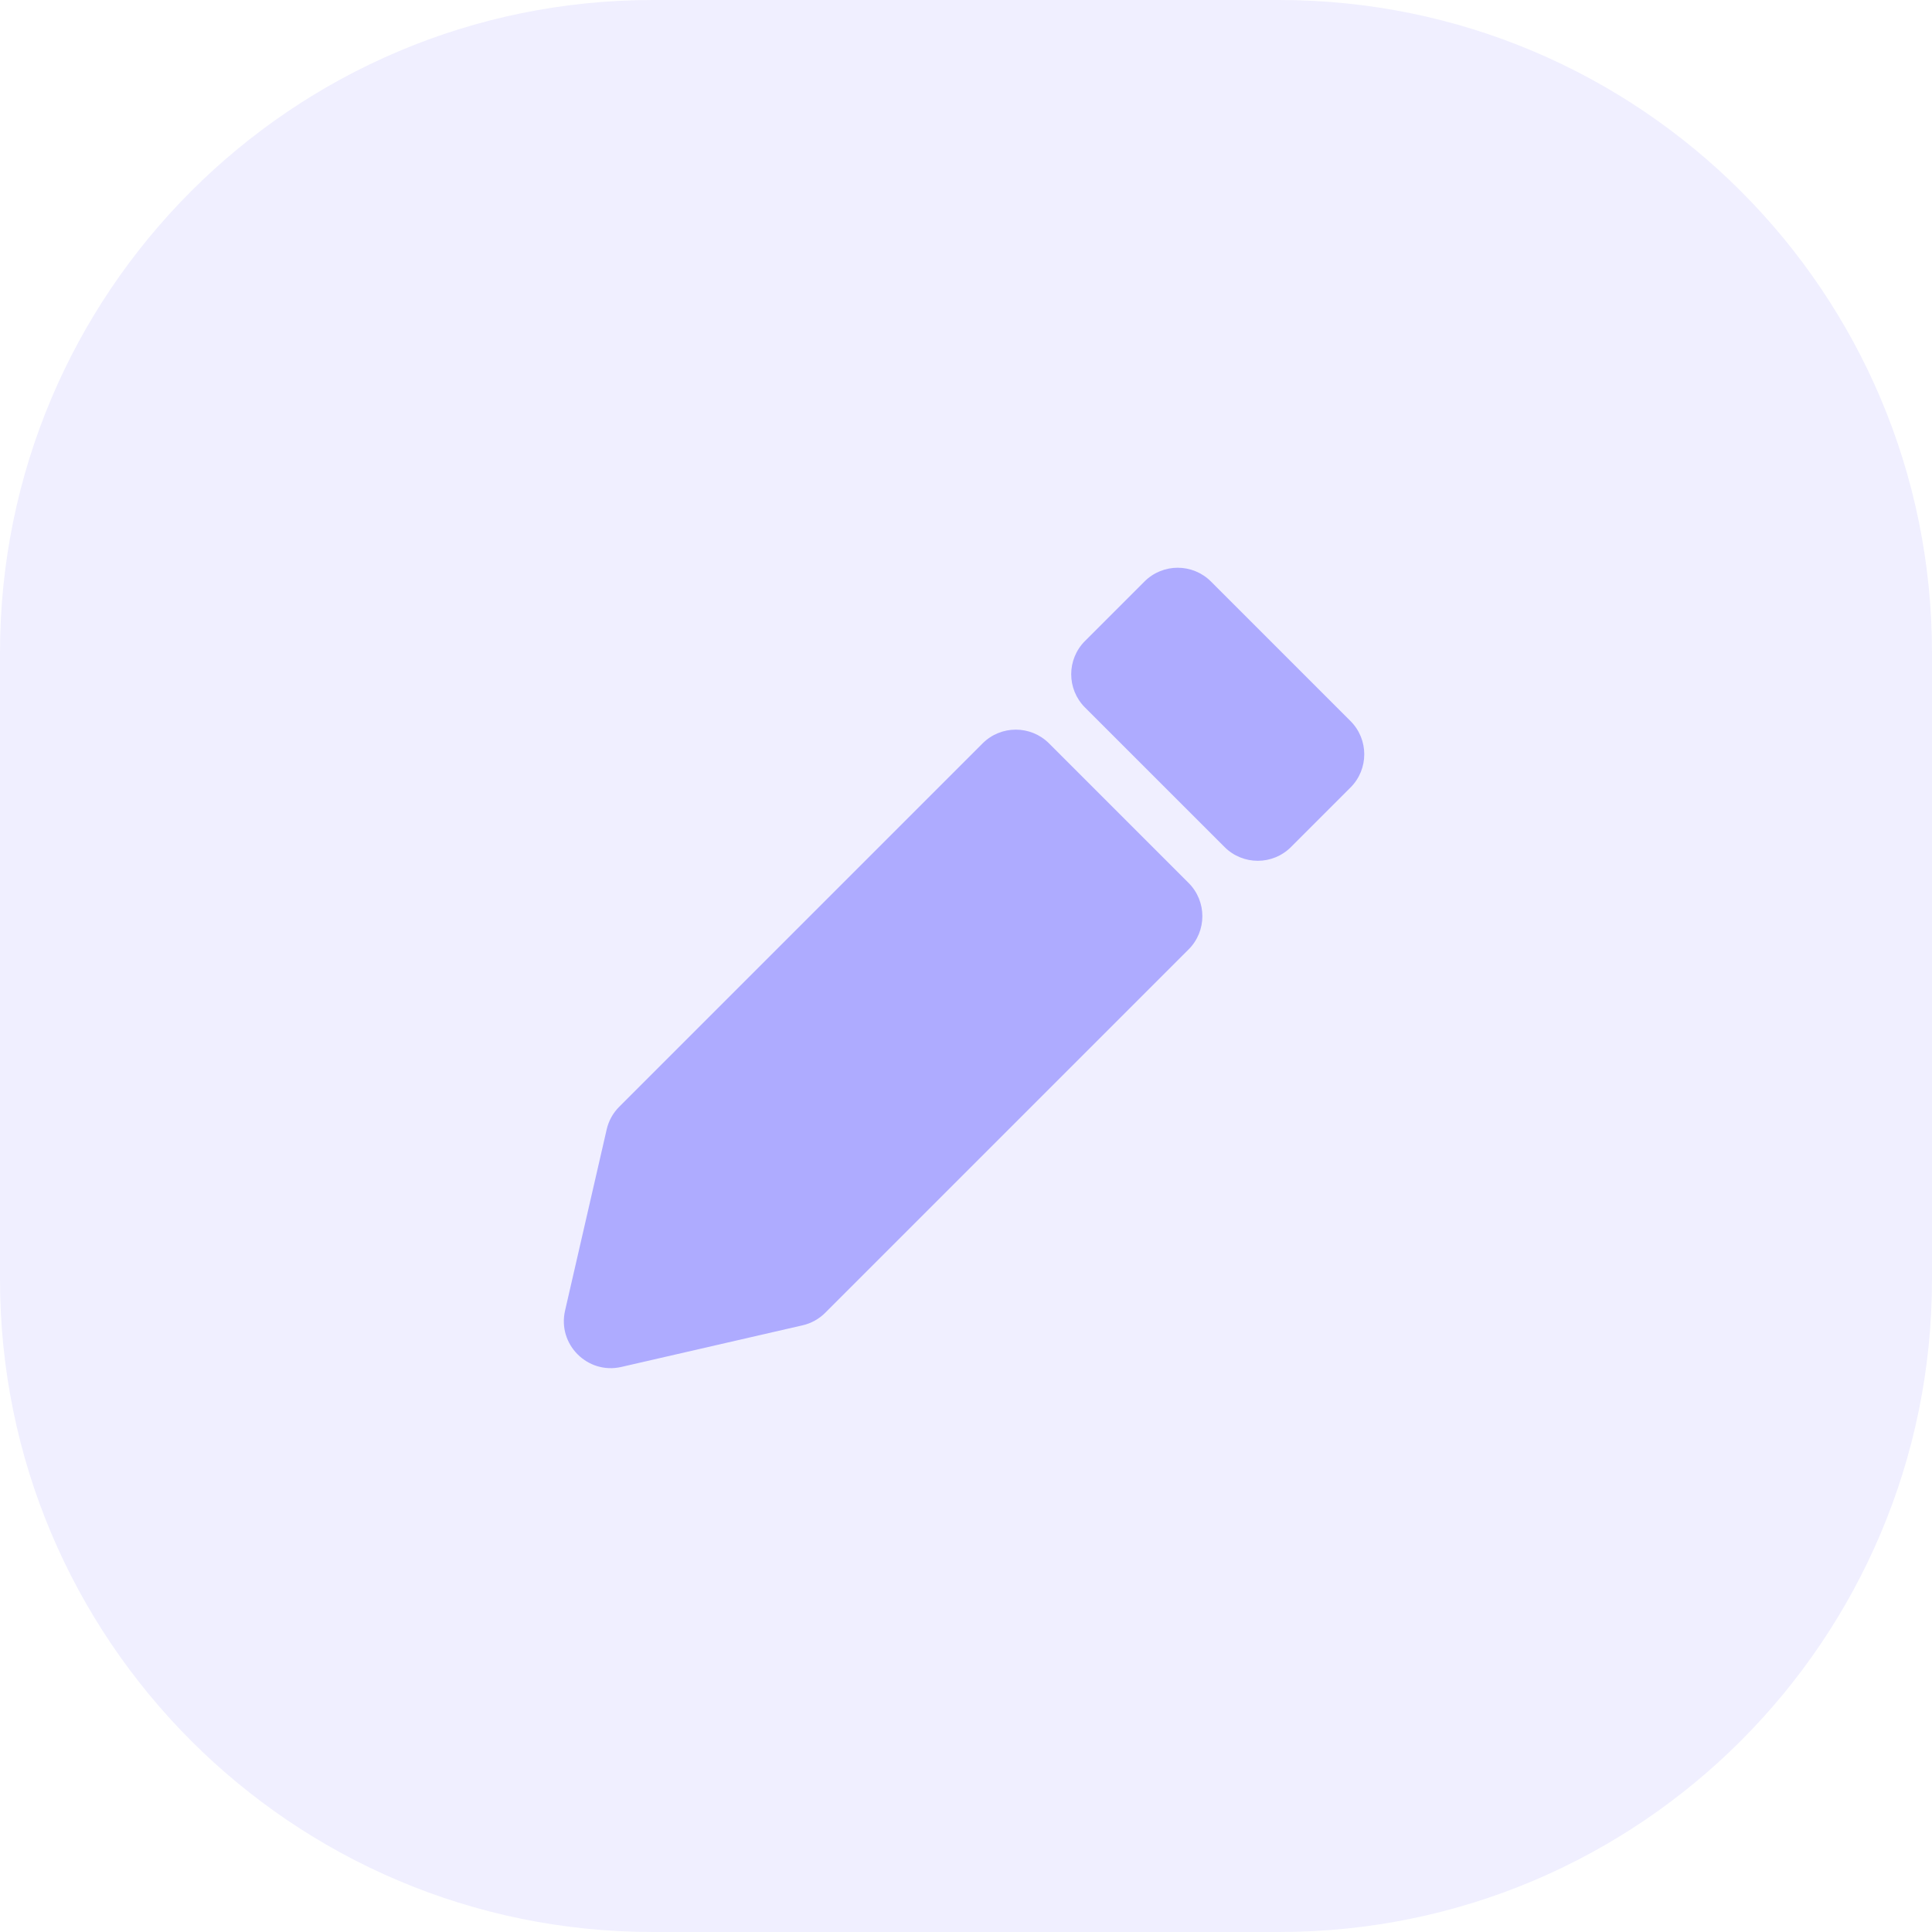
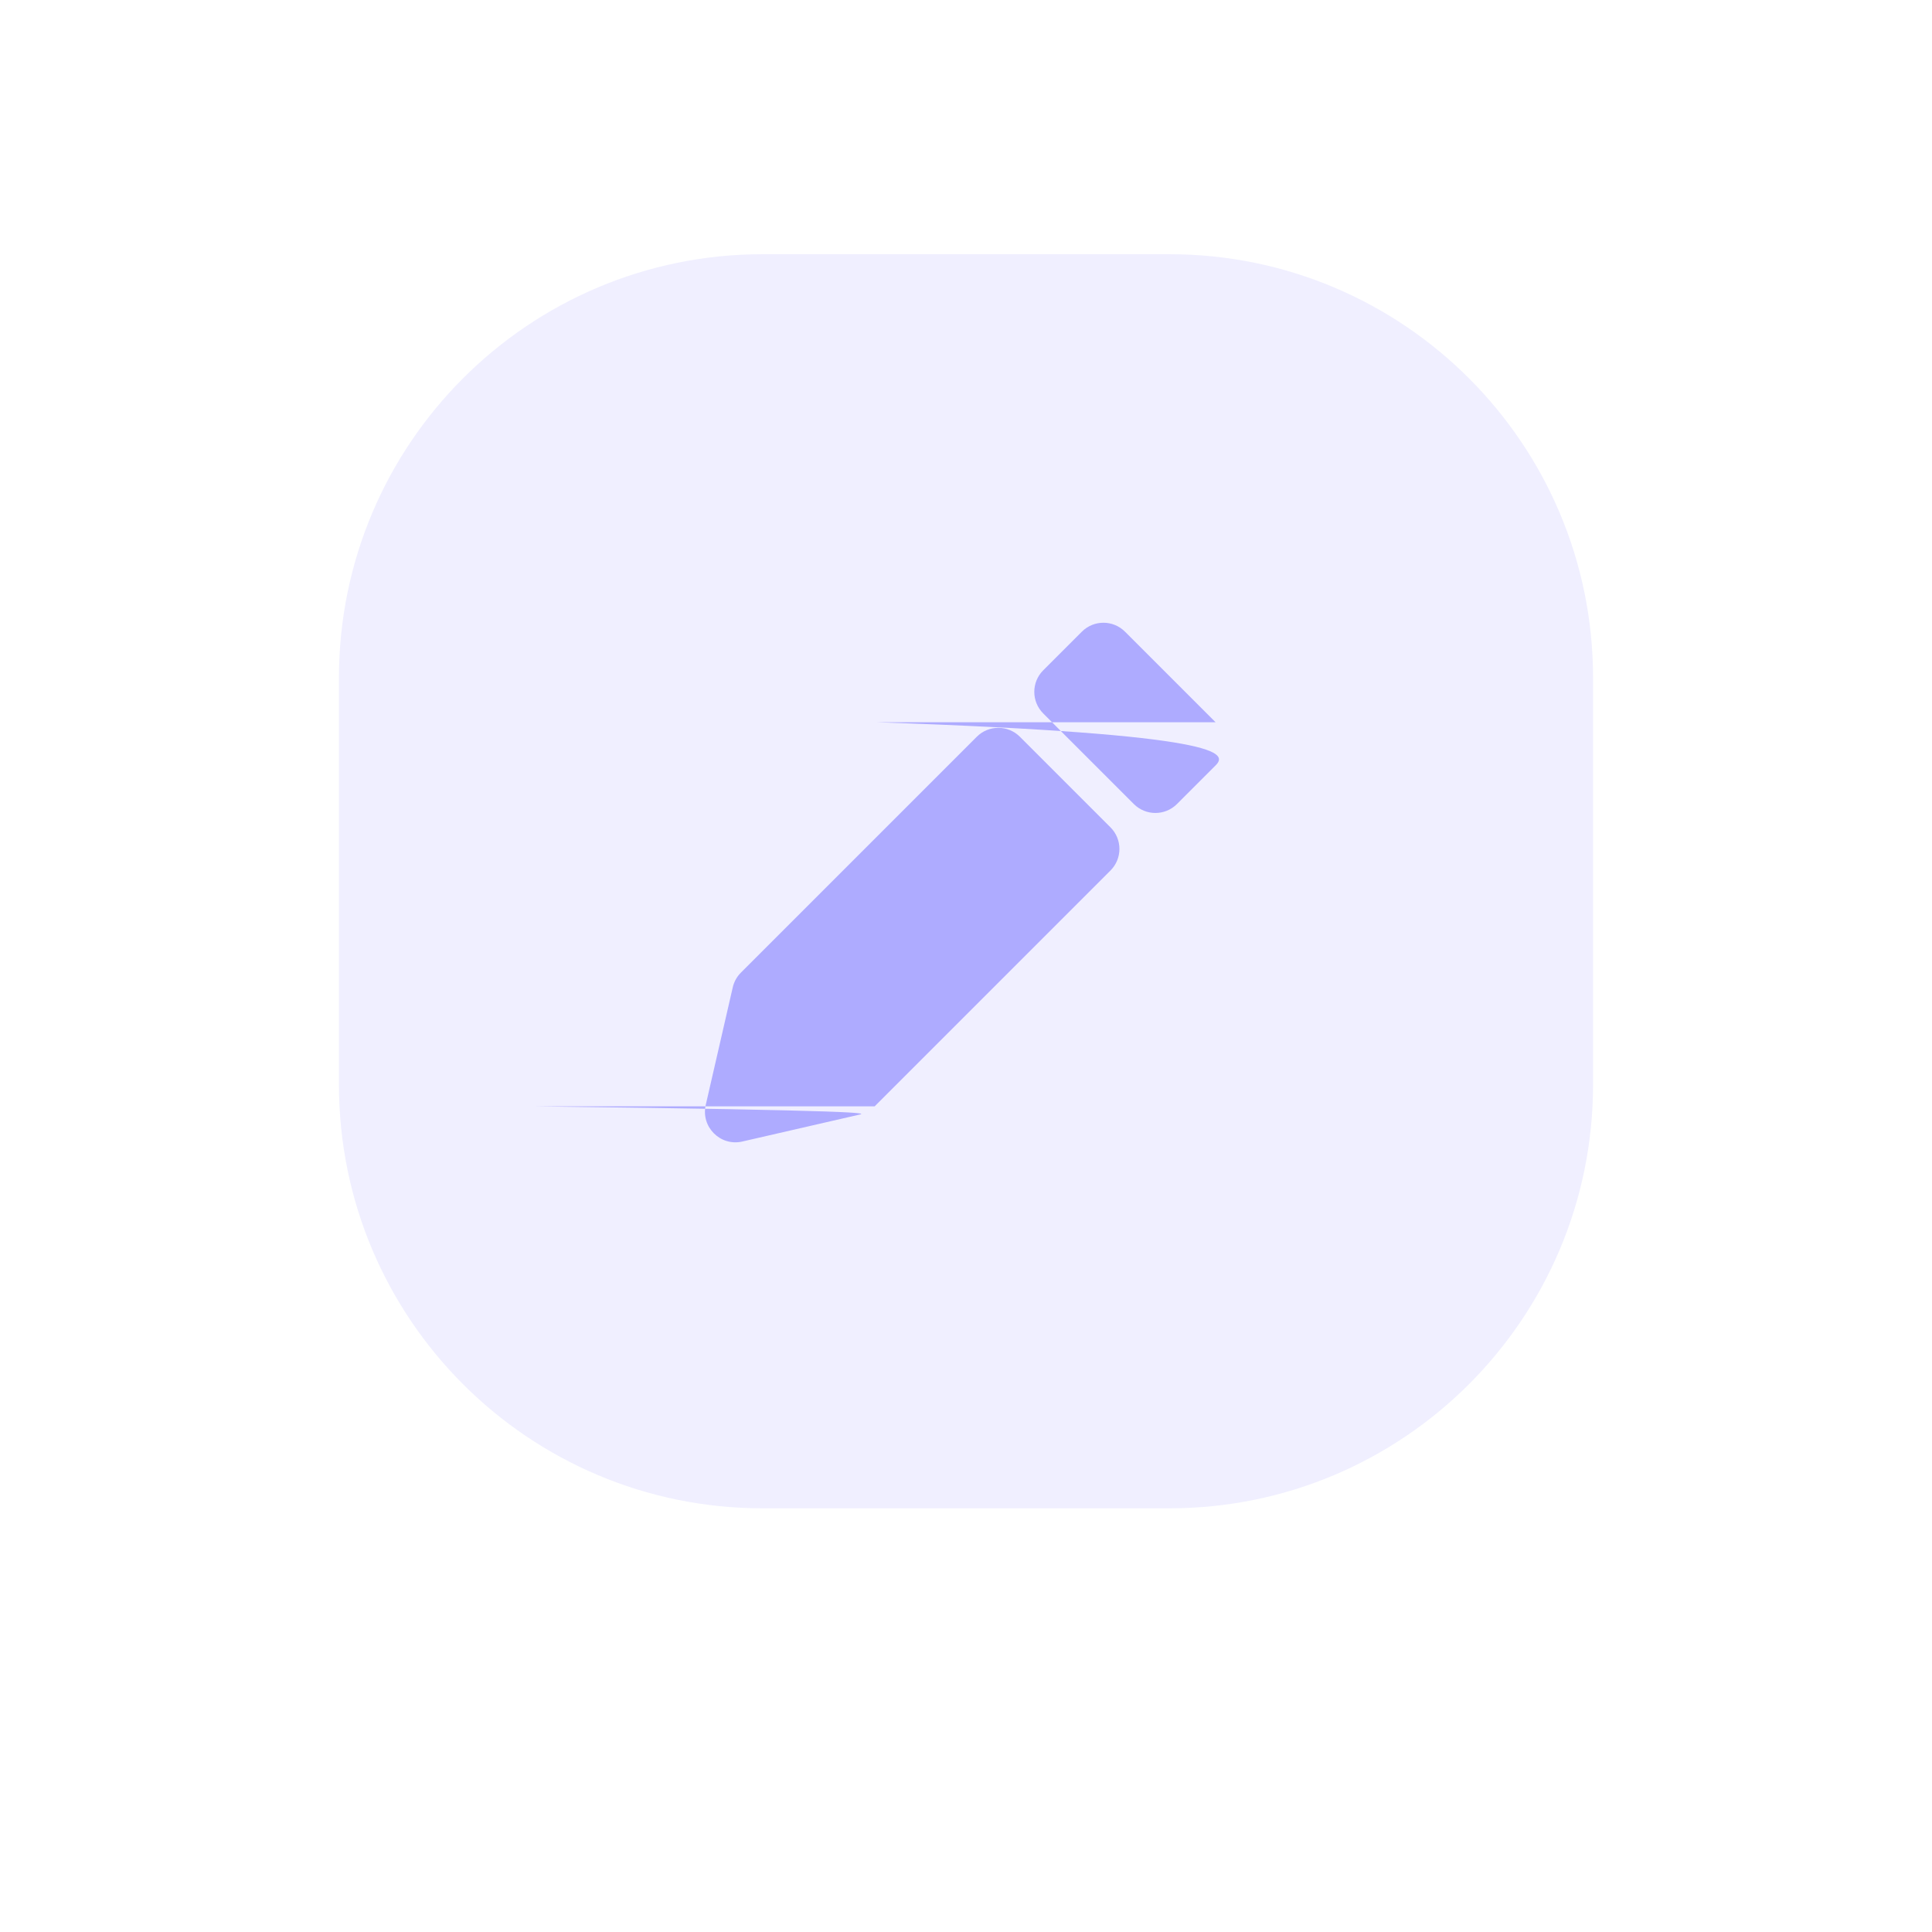
- <svg xmlns="http://www.w3.org/2000/svg" width="74" height="74" viewBox="0 0 74 74" fill="none">
-   <rect width="74" height="74" rx="25" fill="#F0EFFF" />
-   <path d="M31.609 50.282C31.37 50.521 31.069 50.688 30.739 50.763L23.8 52.357C22.506 52.654 21.346 51.495 21.643 50.2L23.237 43.261C23.312 42.931 23.479 42.63 23.718 42.391L37.635 28.474C38.338 27.771 39.478 27.771 40.181 28.474L45.526 33.819C46.229 34.522 46.229 35.662 45.526 36.365L31.609 50.282Z" fill="#AEABFF" />
-   <path d="M51.727 27.618C52.43 28.321 52.43 29.461 51.727 30.164L49.448 32.443C48.745 33.146 47.605 33.146 46.903 32.443L41.557 27.098C40.854 26.395 40.854 25.255 41.557 24.552L43.836 22.273C44.539 21.57 45.679 21.57 46.382 22.273L51.727 27.618Z" fill="#AEABFF" />
+ <svg xmlns="http://www.w3.org/2000/svg" width="114" height="114" viewBox="0 0 114 114" fill="none">
+   <rect x="20" y="15" width="74" height="74" rx="25" fill="#F0EFFF" />
+   <path d="M31.609 65.282C51.37 65.521 51.069 65.688 50.739 65.763L43.8 67.357C42.505 67.654 41.346 66.495 41.643 65.2L43.237 58.261C43.312 57.931 43.479 57.63 43.718 57.391L57.635 43.474C58.338 42.771 59.478 42.771 60.181 43.474L65.526 48.819C66.229 49.522 66.229 50.662 65.526 51.365L51.609 65.282Z" fill="#AEABFF" />
+   <path d="M51.727 42.618C72.43 43.321 72.43 44.461 71.727 45.164L69.448 47.443C68.745 48.146 67.606 48.146 66.903 47.443L61.557 42.097C60.854 41.395 60.854 40.255 61.557 39.552L63.836 37.273C64.539 36.57 65.679 36.57 66.382 37.273L71.727 42.618Z" fill="#AEABFF" />
</svg>
